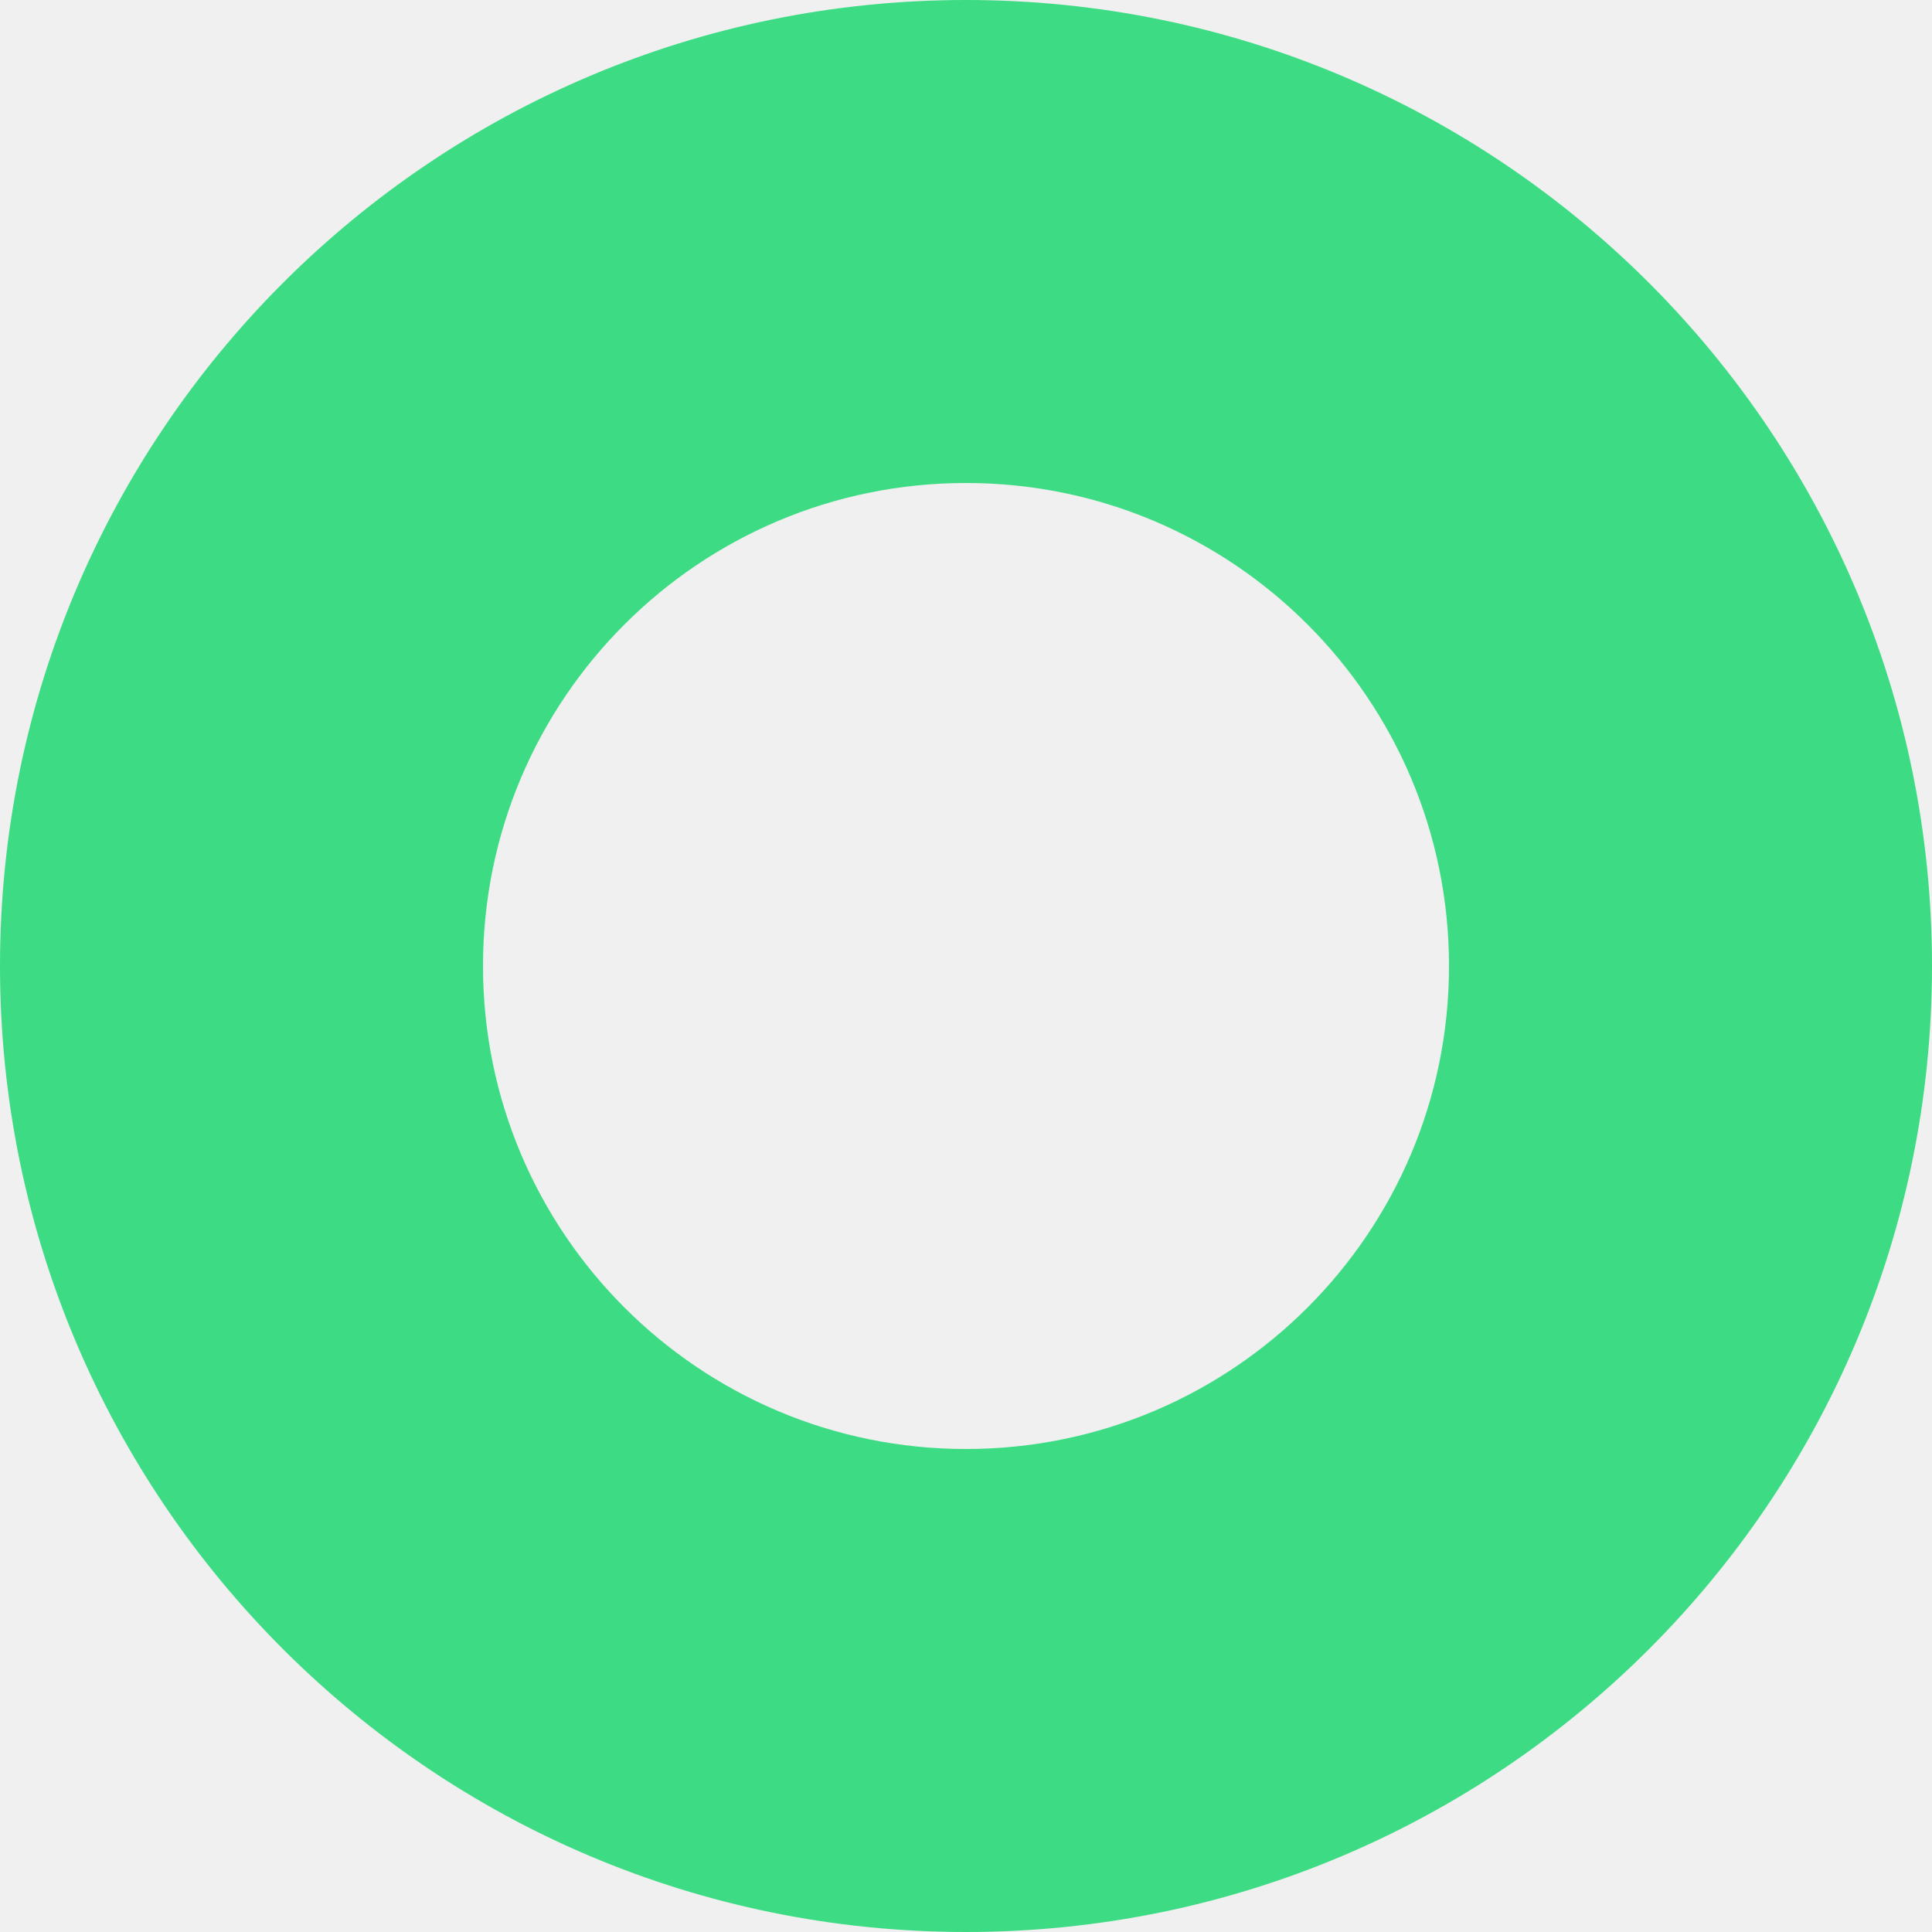
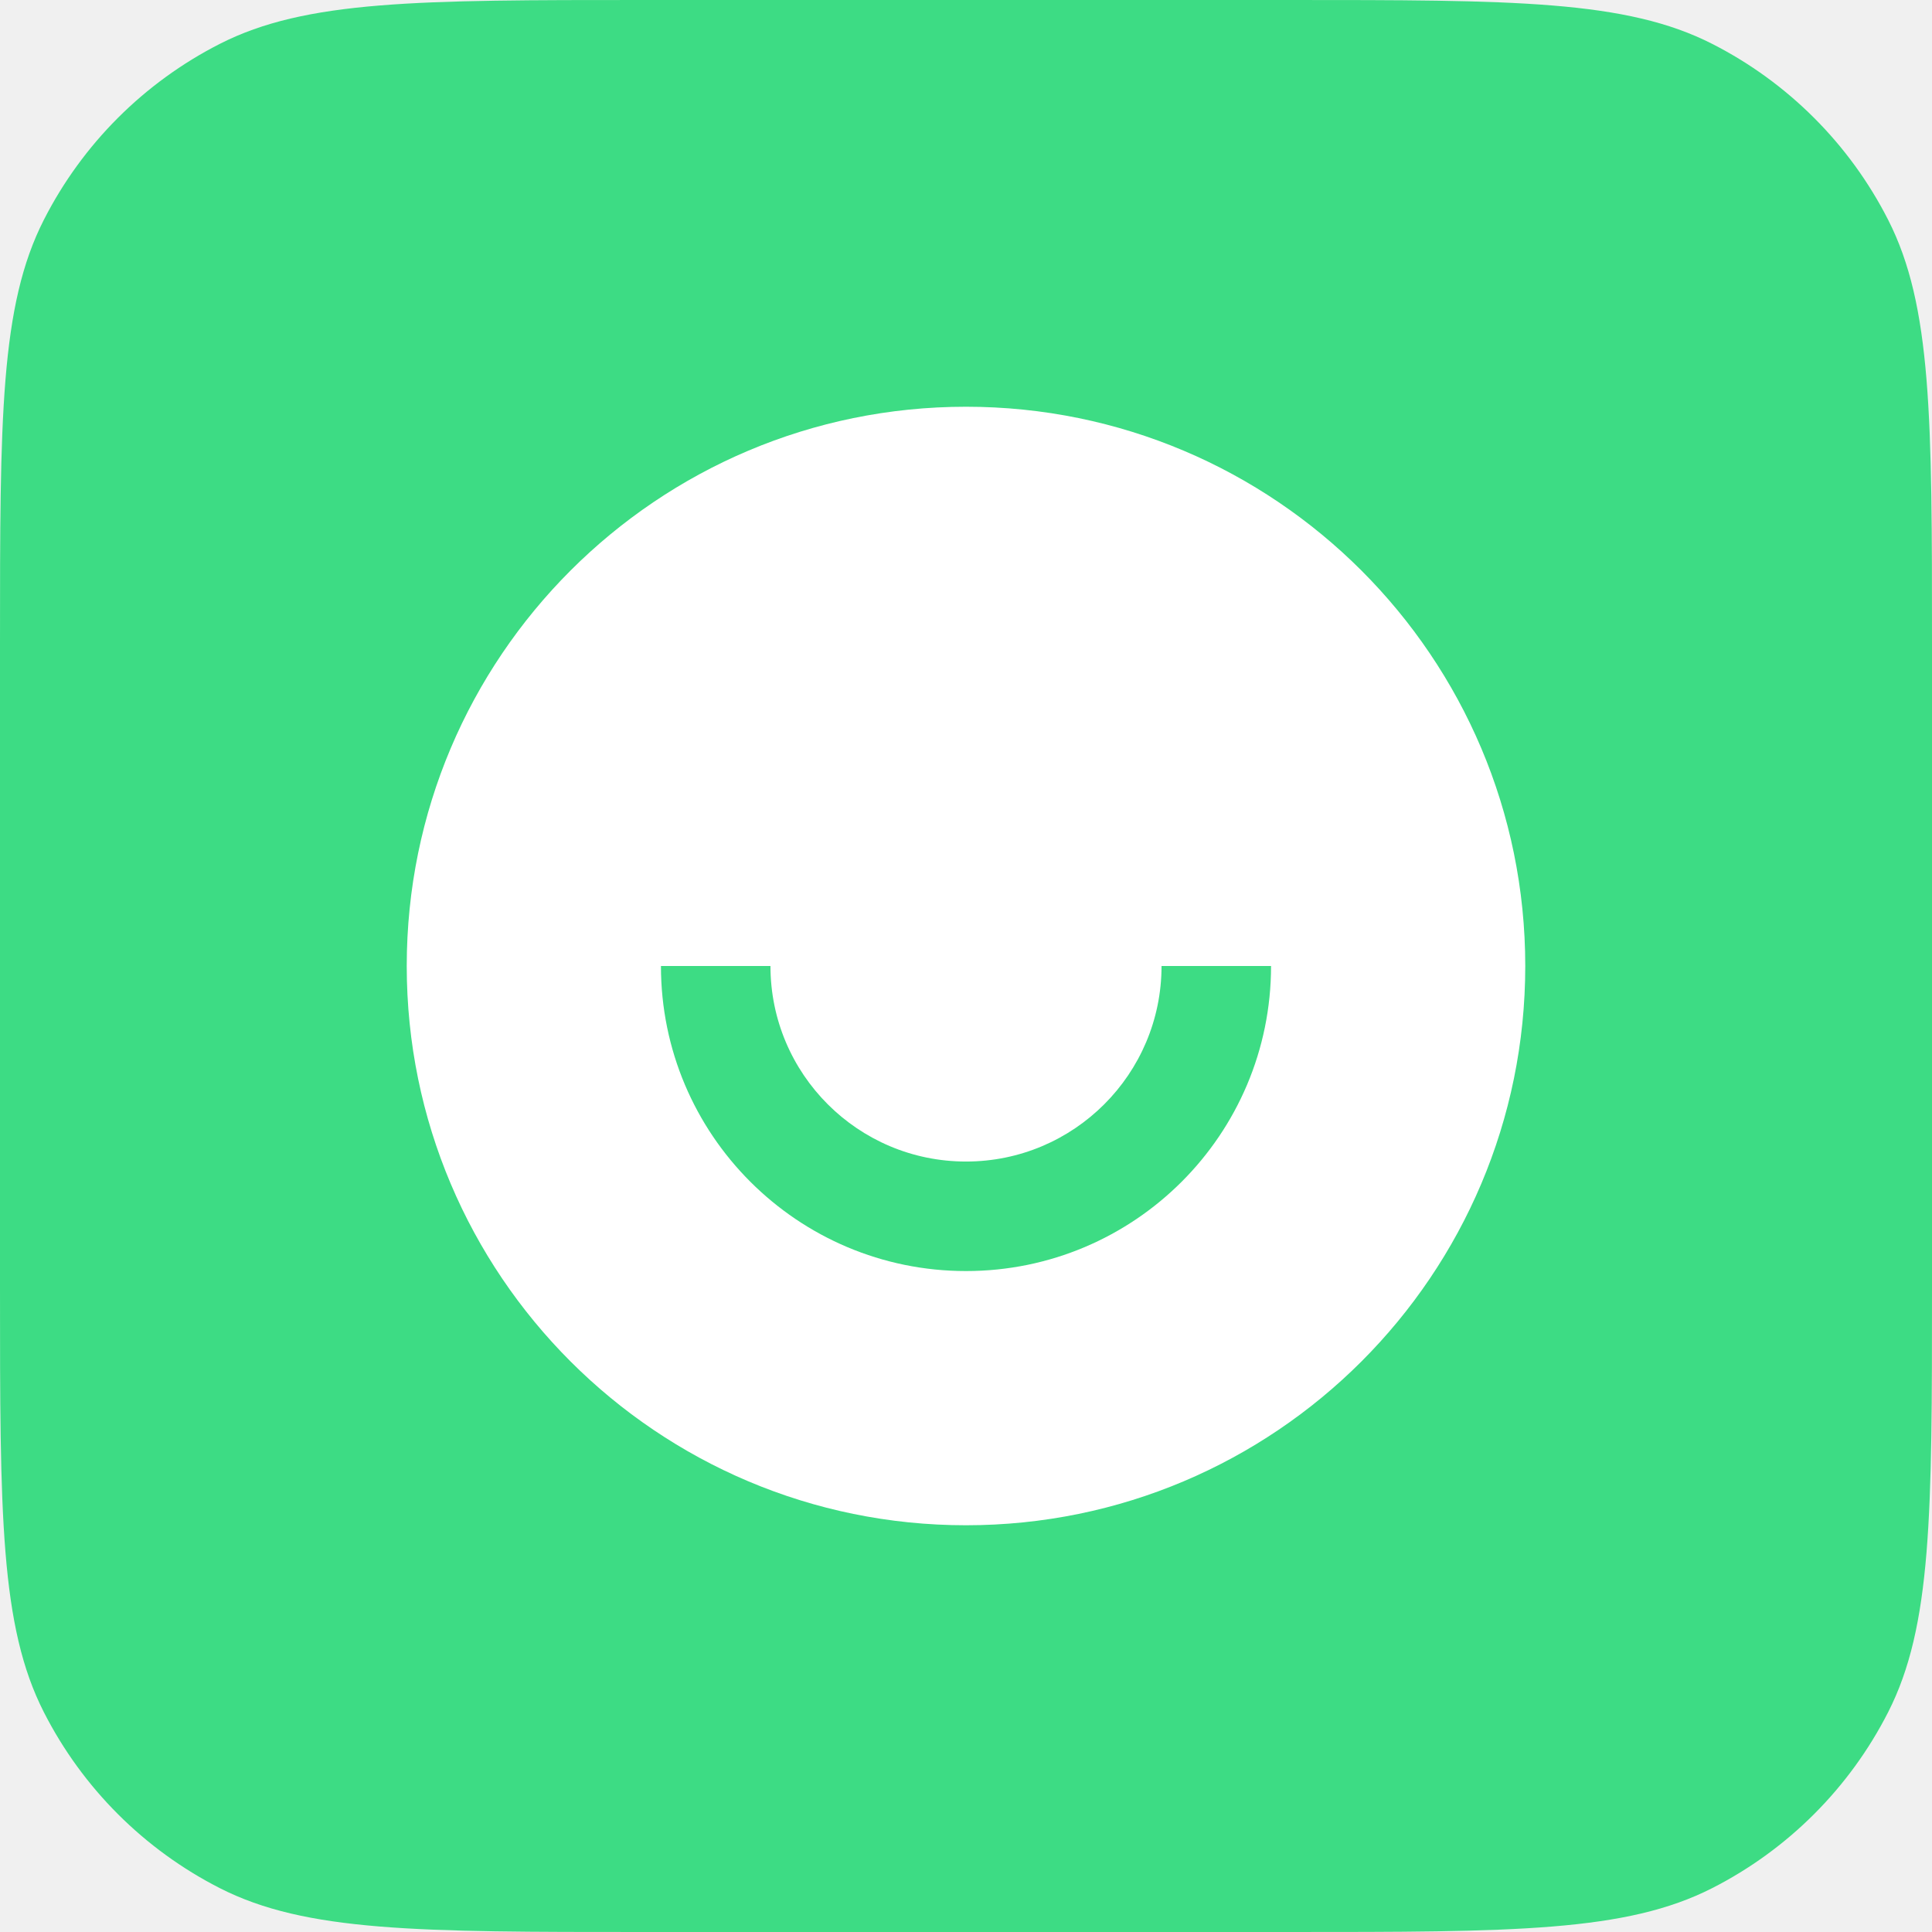
<svg xmlns="http://www.w3.org/2000/svg" width="38" height="38" viewBox="0 0 38 38" fill="none">
  <g id="logo">
-     <path id="logo__COLOR:main-1" fill-rule="evenodd" clip-rule="evenodd" d="M19 38C29.493 38 38 29.493 38 19C38 8.507 29.493 0 19 0C8.507 0 0 8.507 0 19C0 29.493 8.507 38 19 38ZM19 28.5C24.247 28.5 28.5 24.247 28.5 19C28.5 13.753 24.247 9.5 19 9.5C13.753 9.5 9.5 13.753 9.5 19C9.5 24.247 13.753 28.5 19 28.5Z" fill="#3DDC84" />
+     <path id="logo__COLOR:main-1" d="M0 12.667C0 8.233 0 6.016 0.863 4.323C1.622 2.833 2.833 1.622 4.323 0.863C6.016 0 8.233 0 12.667 0H25.333C29.767 0 31.984 0 33.677 0.863C35.167 1.622 36.378 2.833 37.137 4.323C38 6.016 38 8.233 38 12.667V25.333C38 29.767 38 31.984 37.137 33.677C36.378 35.167 35.167 36.378 33.677 37.137C31.984 38 29.767 38 25.333 38H12.667C8.233 38 6.016 38 4.323 37.137C2.833 36.378 1.622 35.167 0.863 33.677C0 31.984 0 29.767 0 25.333V12.667Z" fill="#3DDC84" />
+     <circle id="logo__COLOR:logo-2" cx="19" cy="19" r="11" fill="white" />
+     <path id="logo__COLOR:main-1_2" fill-rule="evenodd" clip-rule="evenodd" d="M15.154 19C15.154 21.124 16.876 22.846 19 22.846C21.124 22.846 22.846 21.124 22.846 19H25C25 22.314 22.314 25 19 25C15.686 25 13 22.314 13 19H15.154Z" fill="#3DDC84" />
  </g>
</svg>
